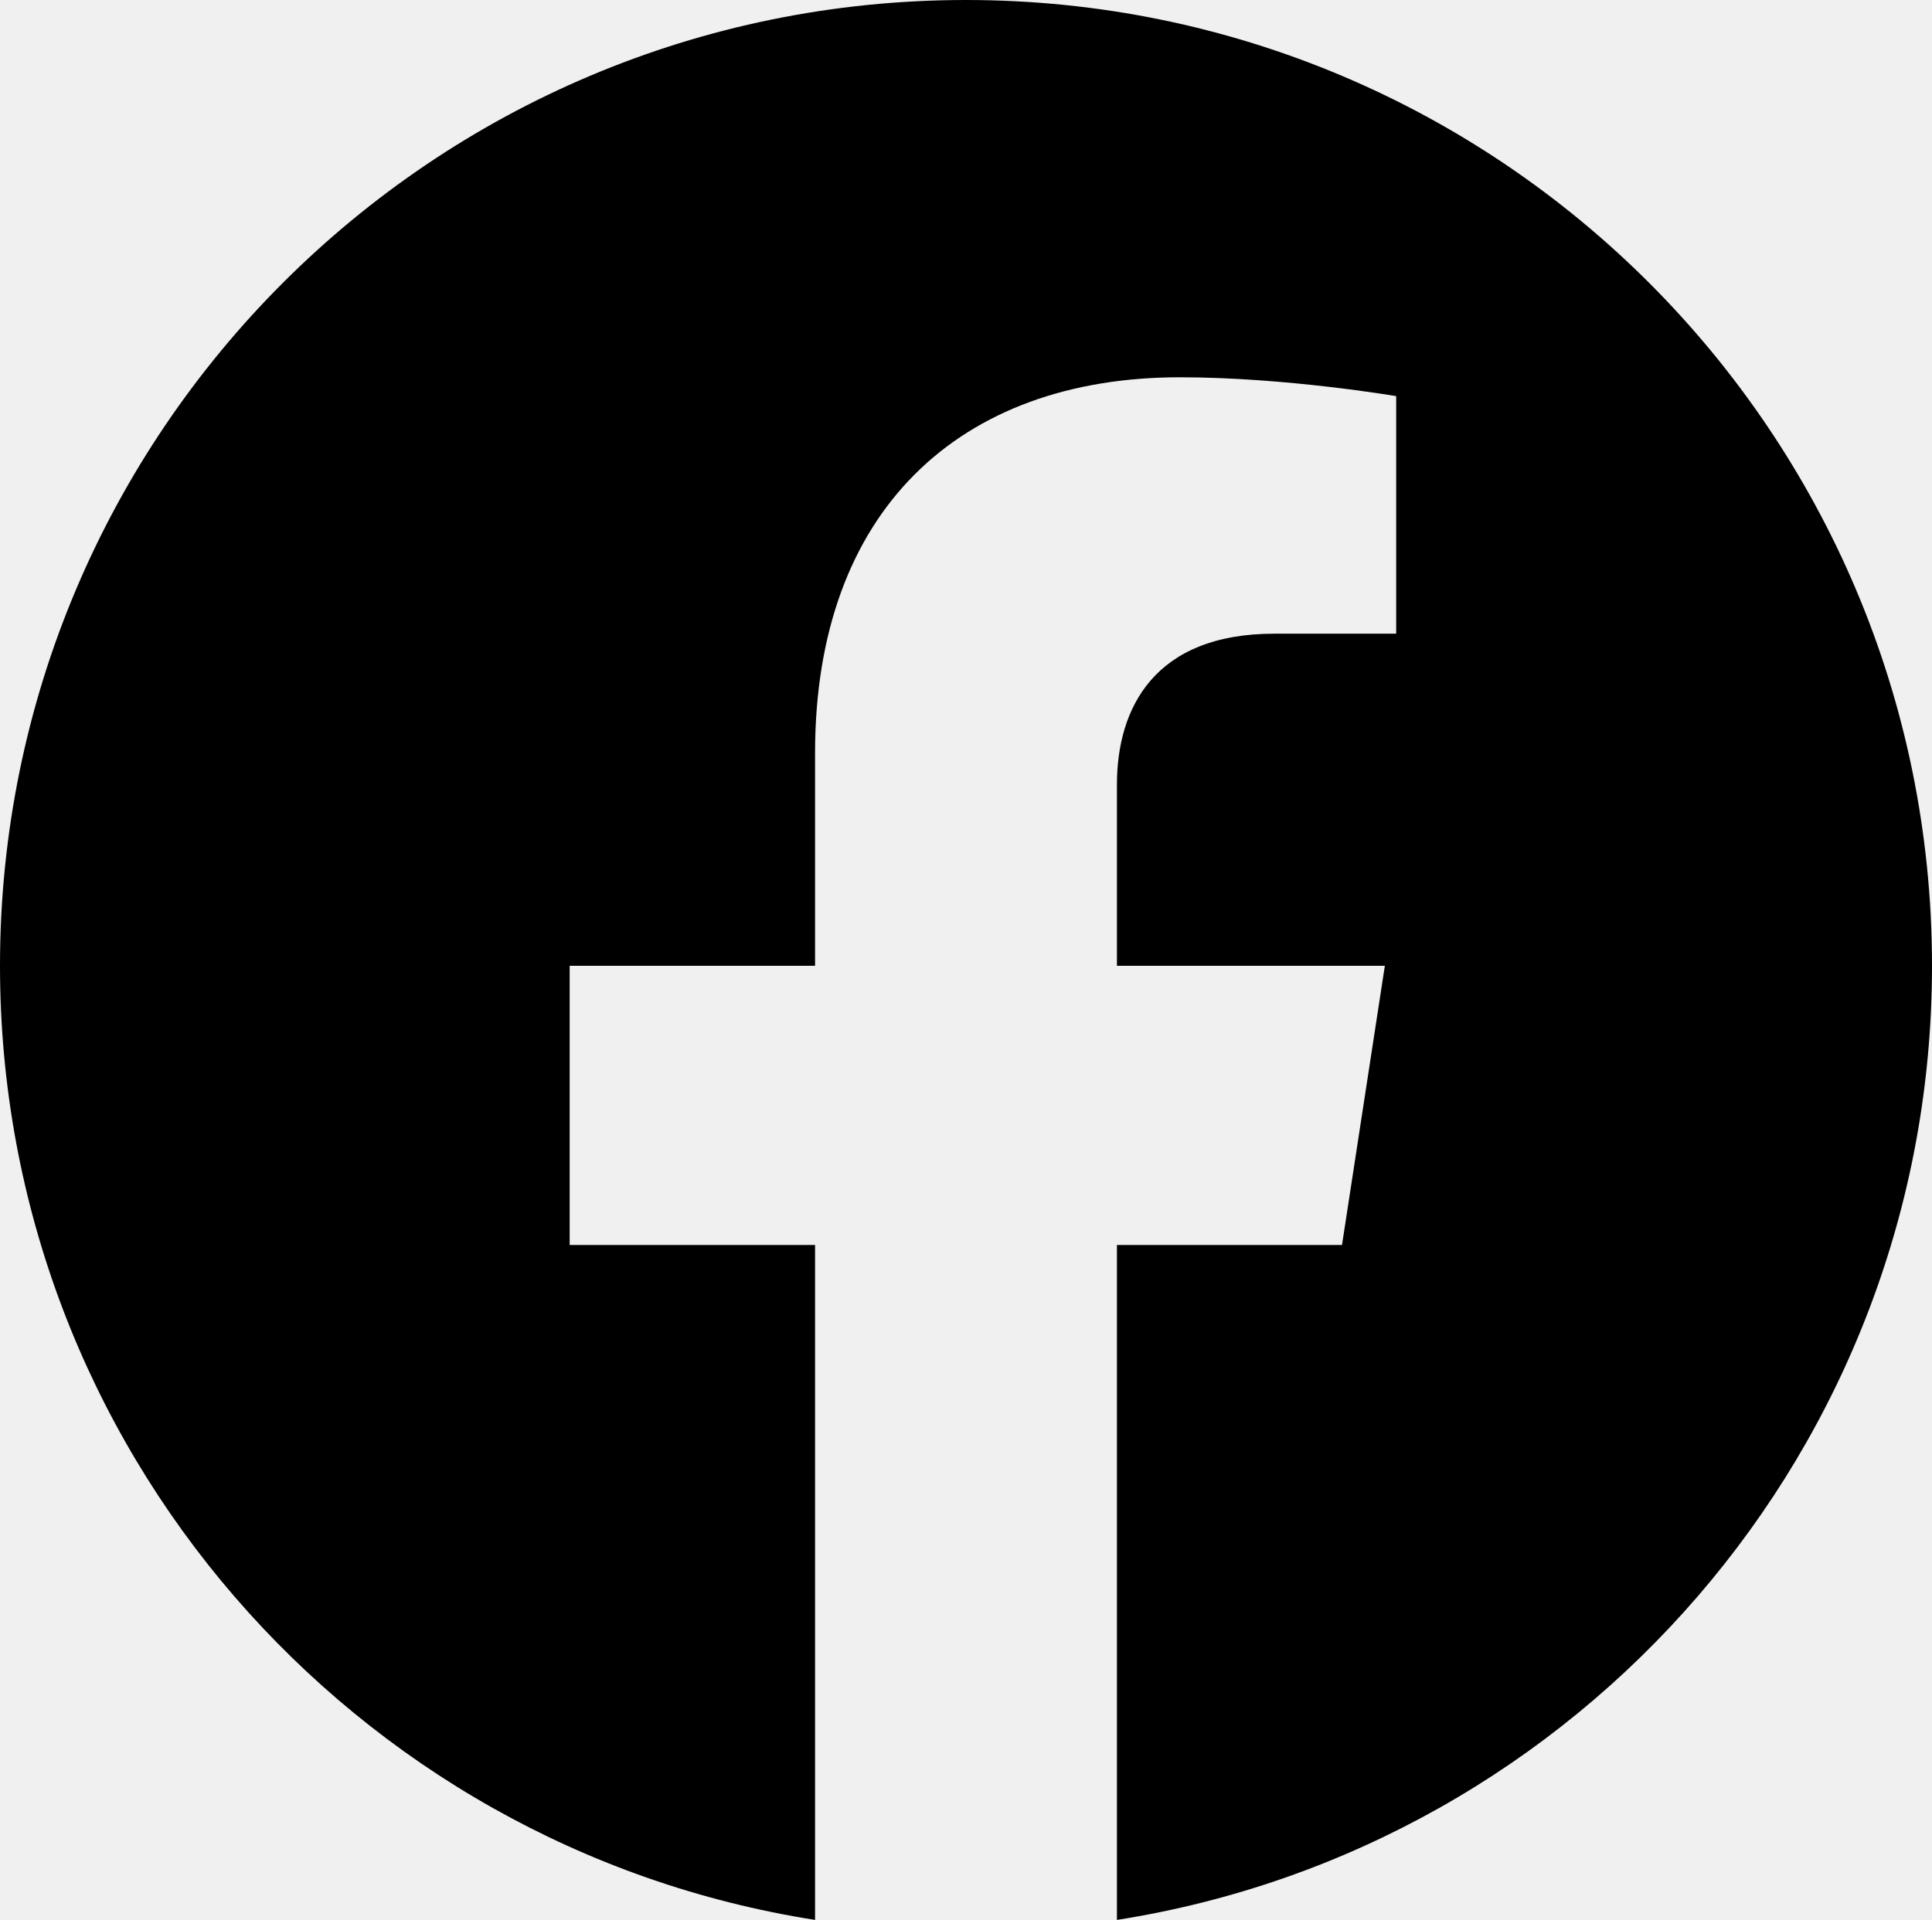
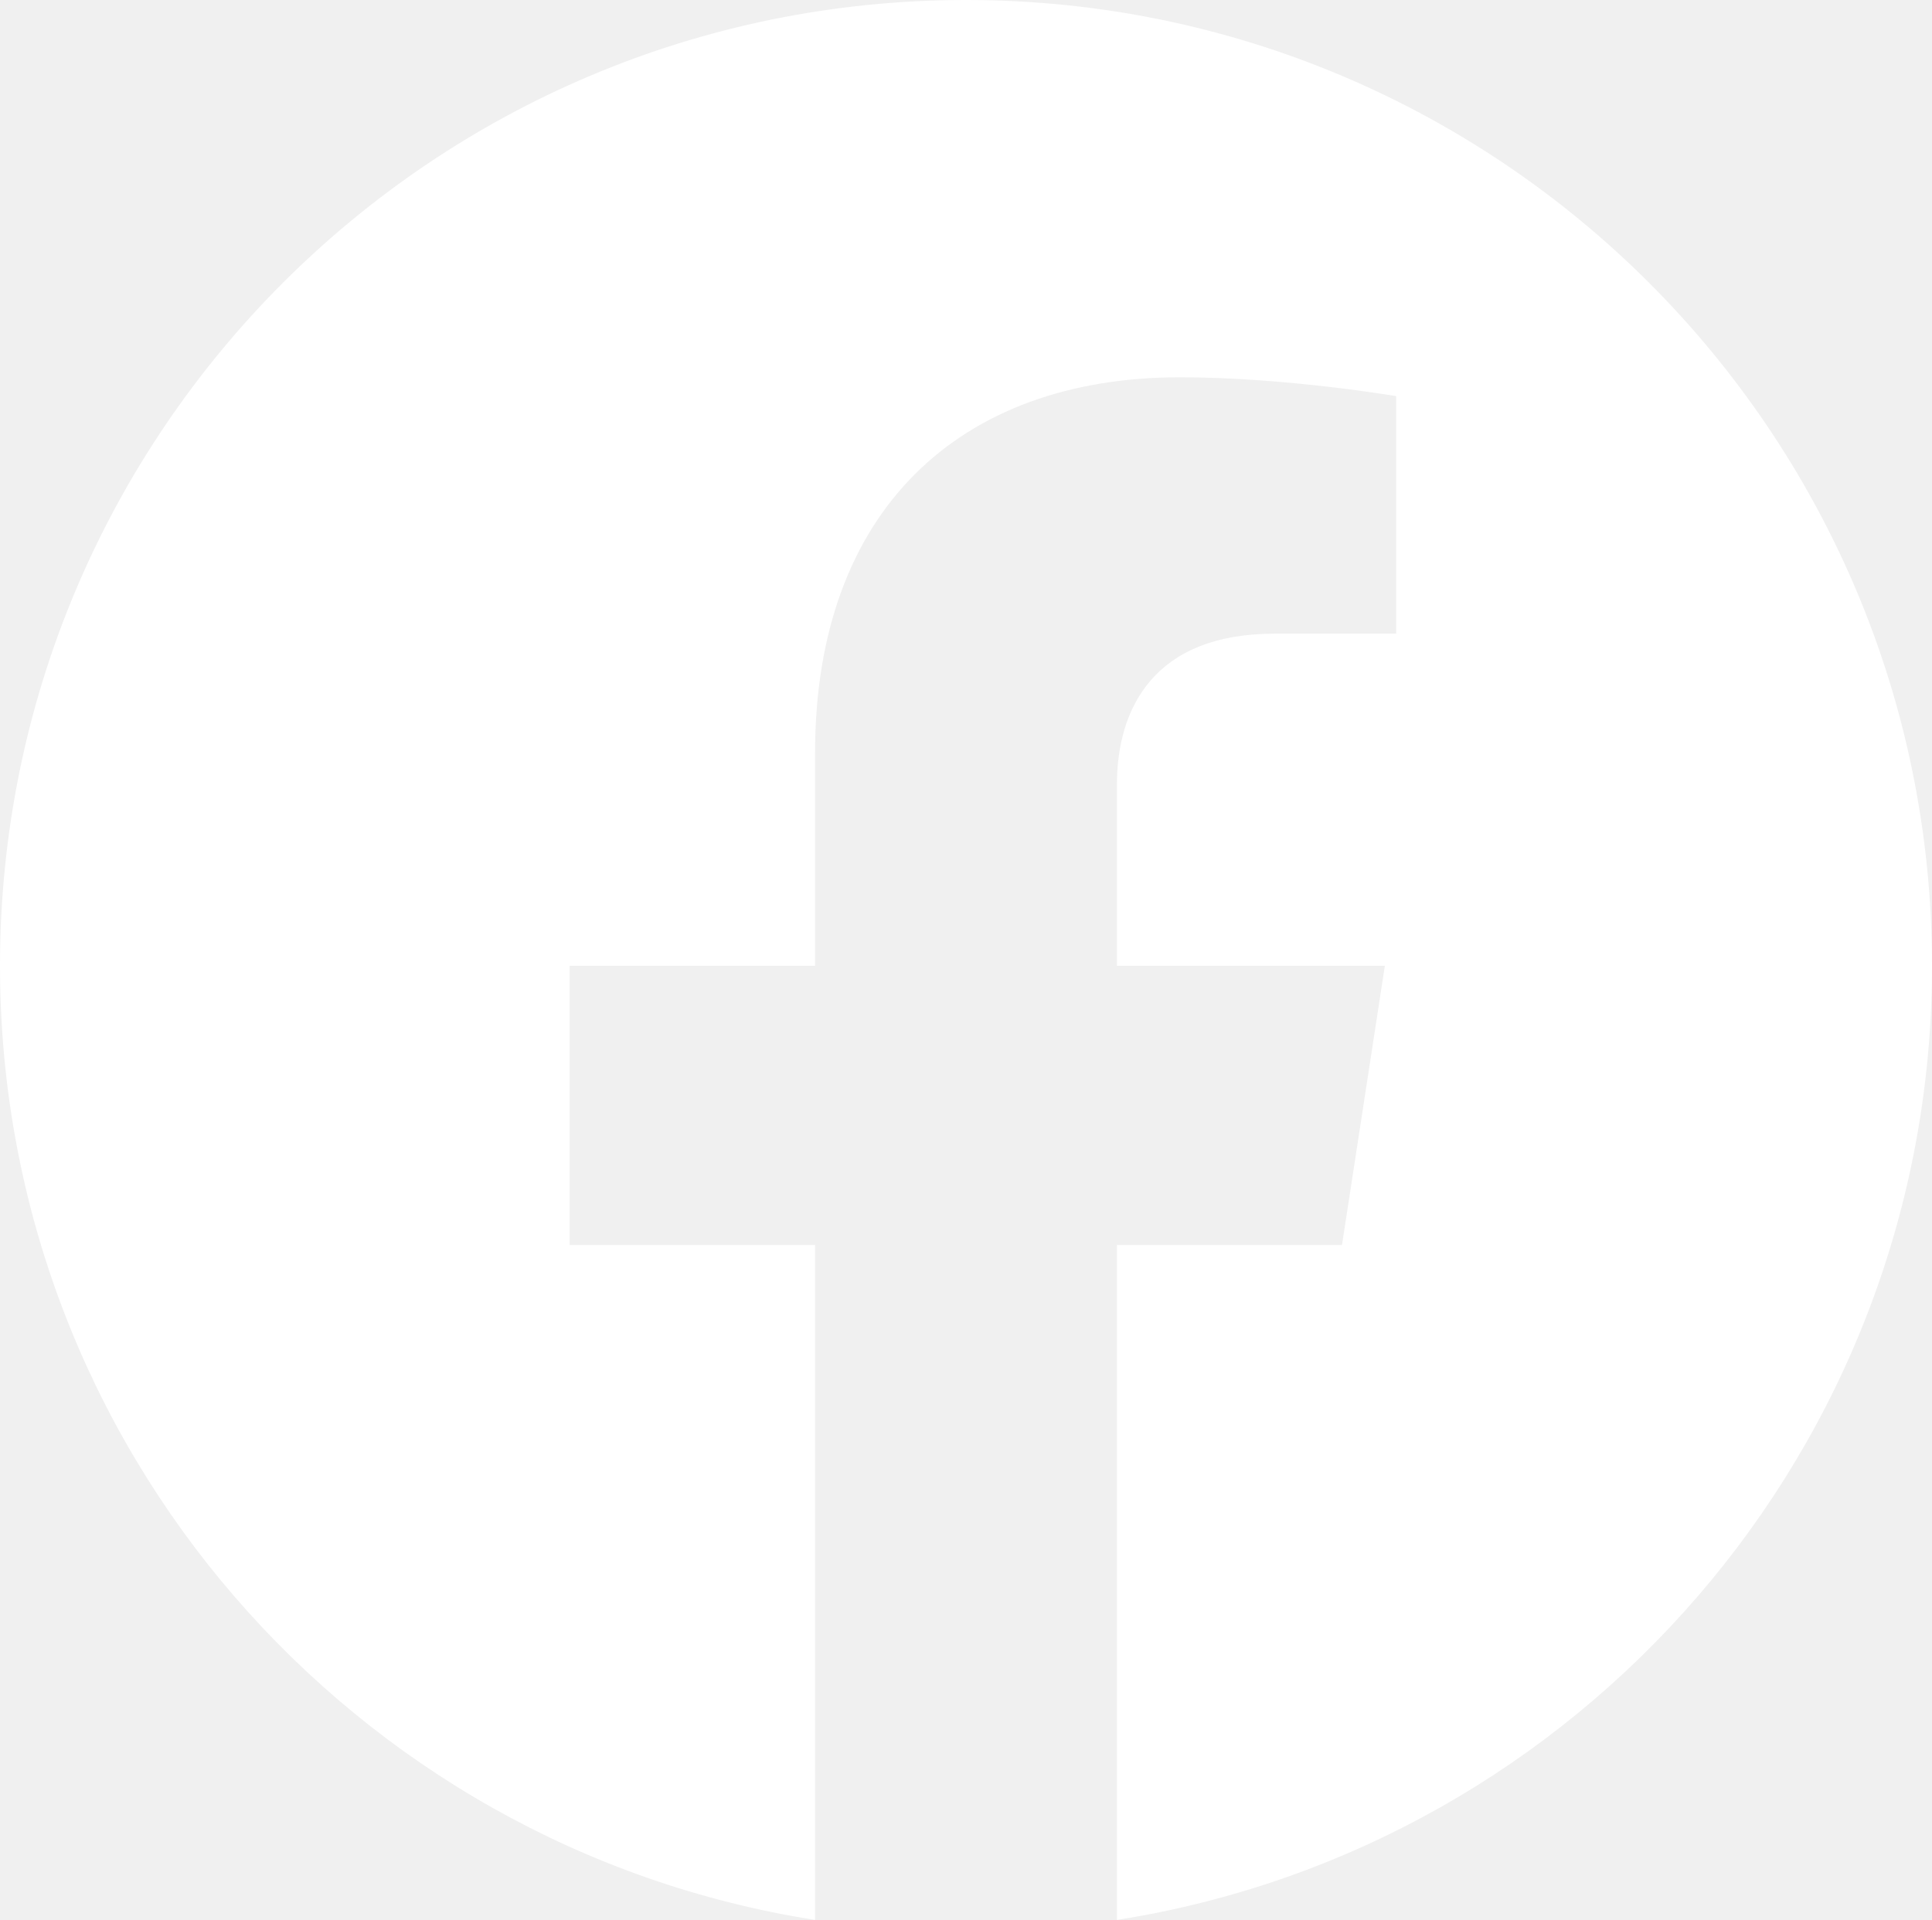
<svg xmlns="http://www.w3.org/2000/svg" width="496" height="493" viewBox="0 0 496 493">
-   <path id="facebook" d="M504,256C504,119,393,8,256,8S8,119,8,256C8,379.78,98.69,482.38,217.25,501V327.69h-63V256h63V201.36c0-62.15,37-96.48,93.67-96.48,27.14,0,55.52,4.84,55.52,4.84v61H335.16c-30.8,0-40.41,19.12-40.41,38.73V256h68.78l-11,71.69H294.75V501C413.31,482.38,504,379.78,504,256Z" transform="translate(-8 -8)" />
+   <path fill="#fff" id="facebook" d="M504,256C504,119,393,8,256,8S8,119,8,256C8,379.78,98.69,482.38,217.25,501V327.69h-63V256h63V201.36c0-62.15,37-96.48,93.67-96.48,27.14,0,55.52,4.84,55.52,4.84v61H335.16c-30.8,0-40.41,19.12-40.41,38.73V256h68.78l-11,71.69H294.75V501C413.31,482.38,504,379.78,504,256Z" transform="translate(-8 -8)" />
</svg>
